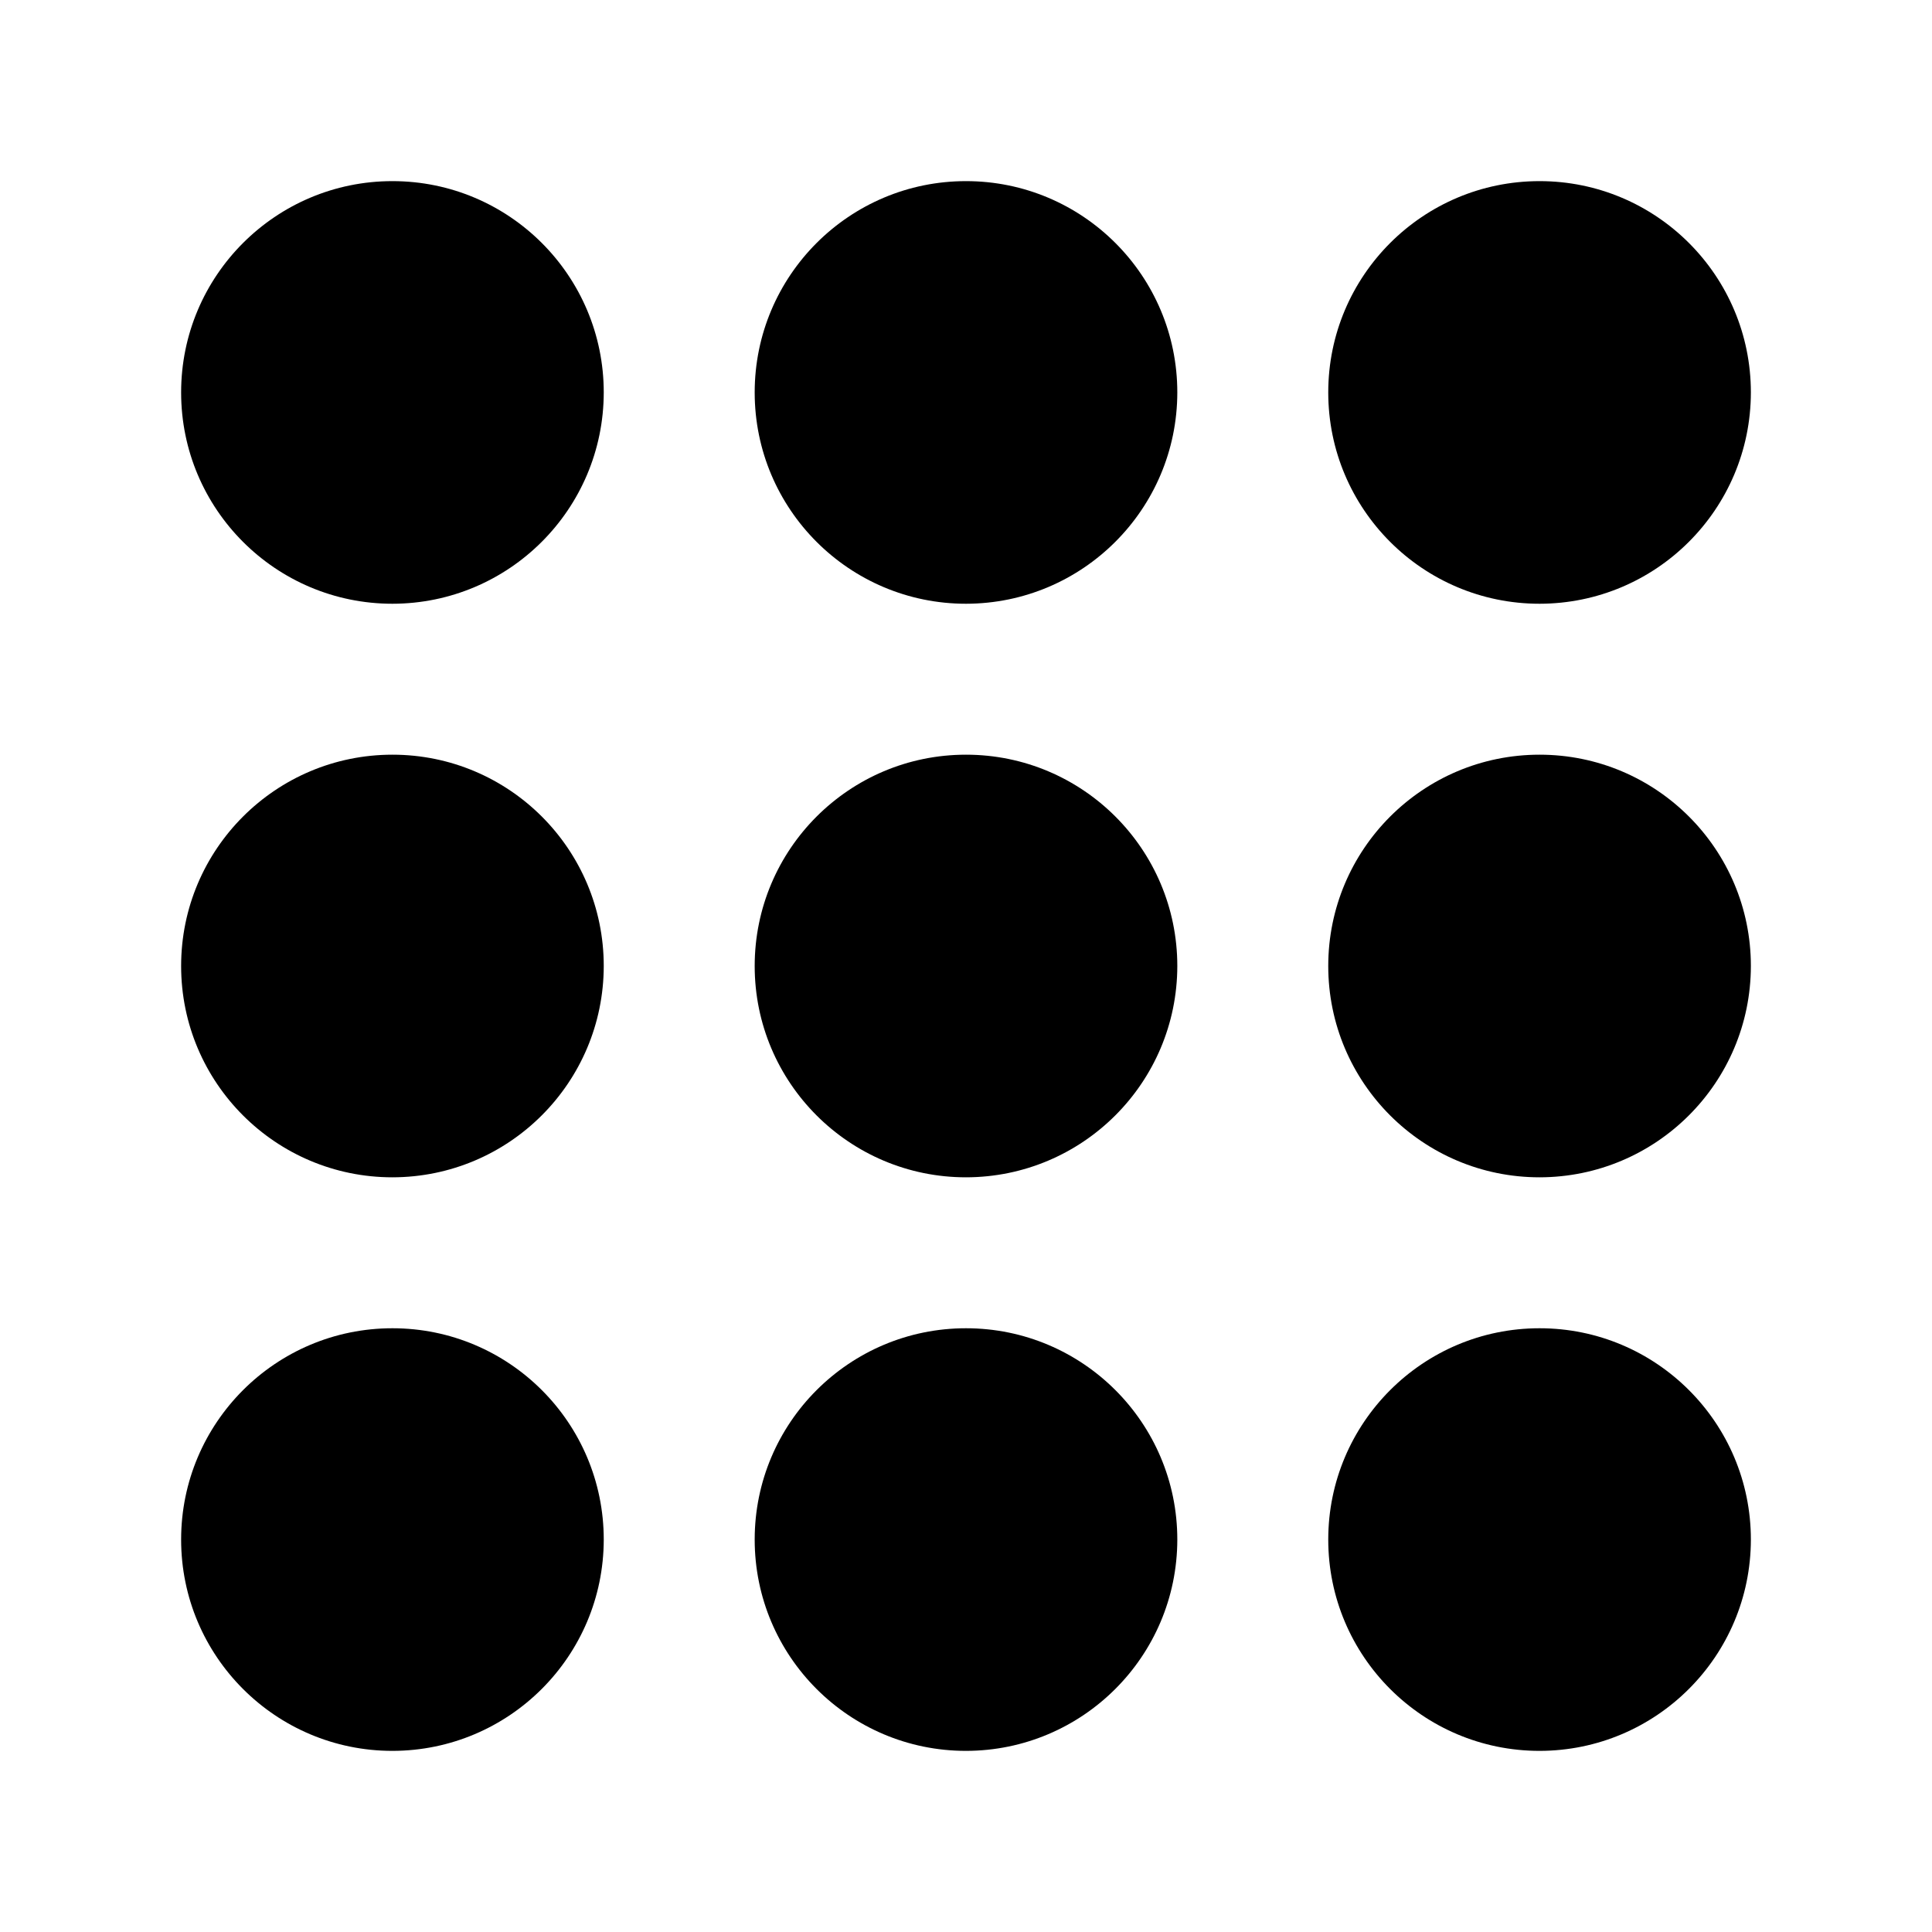
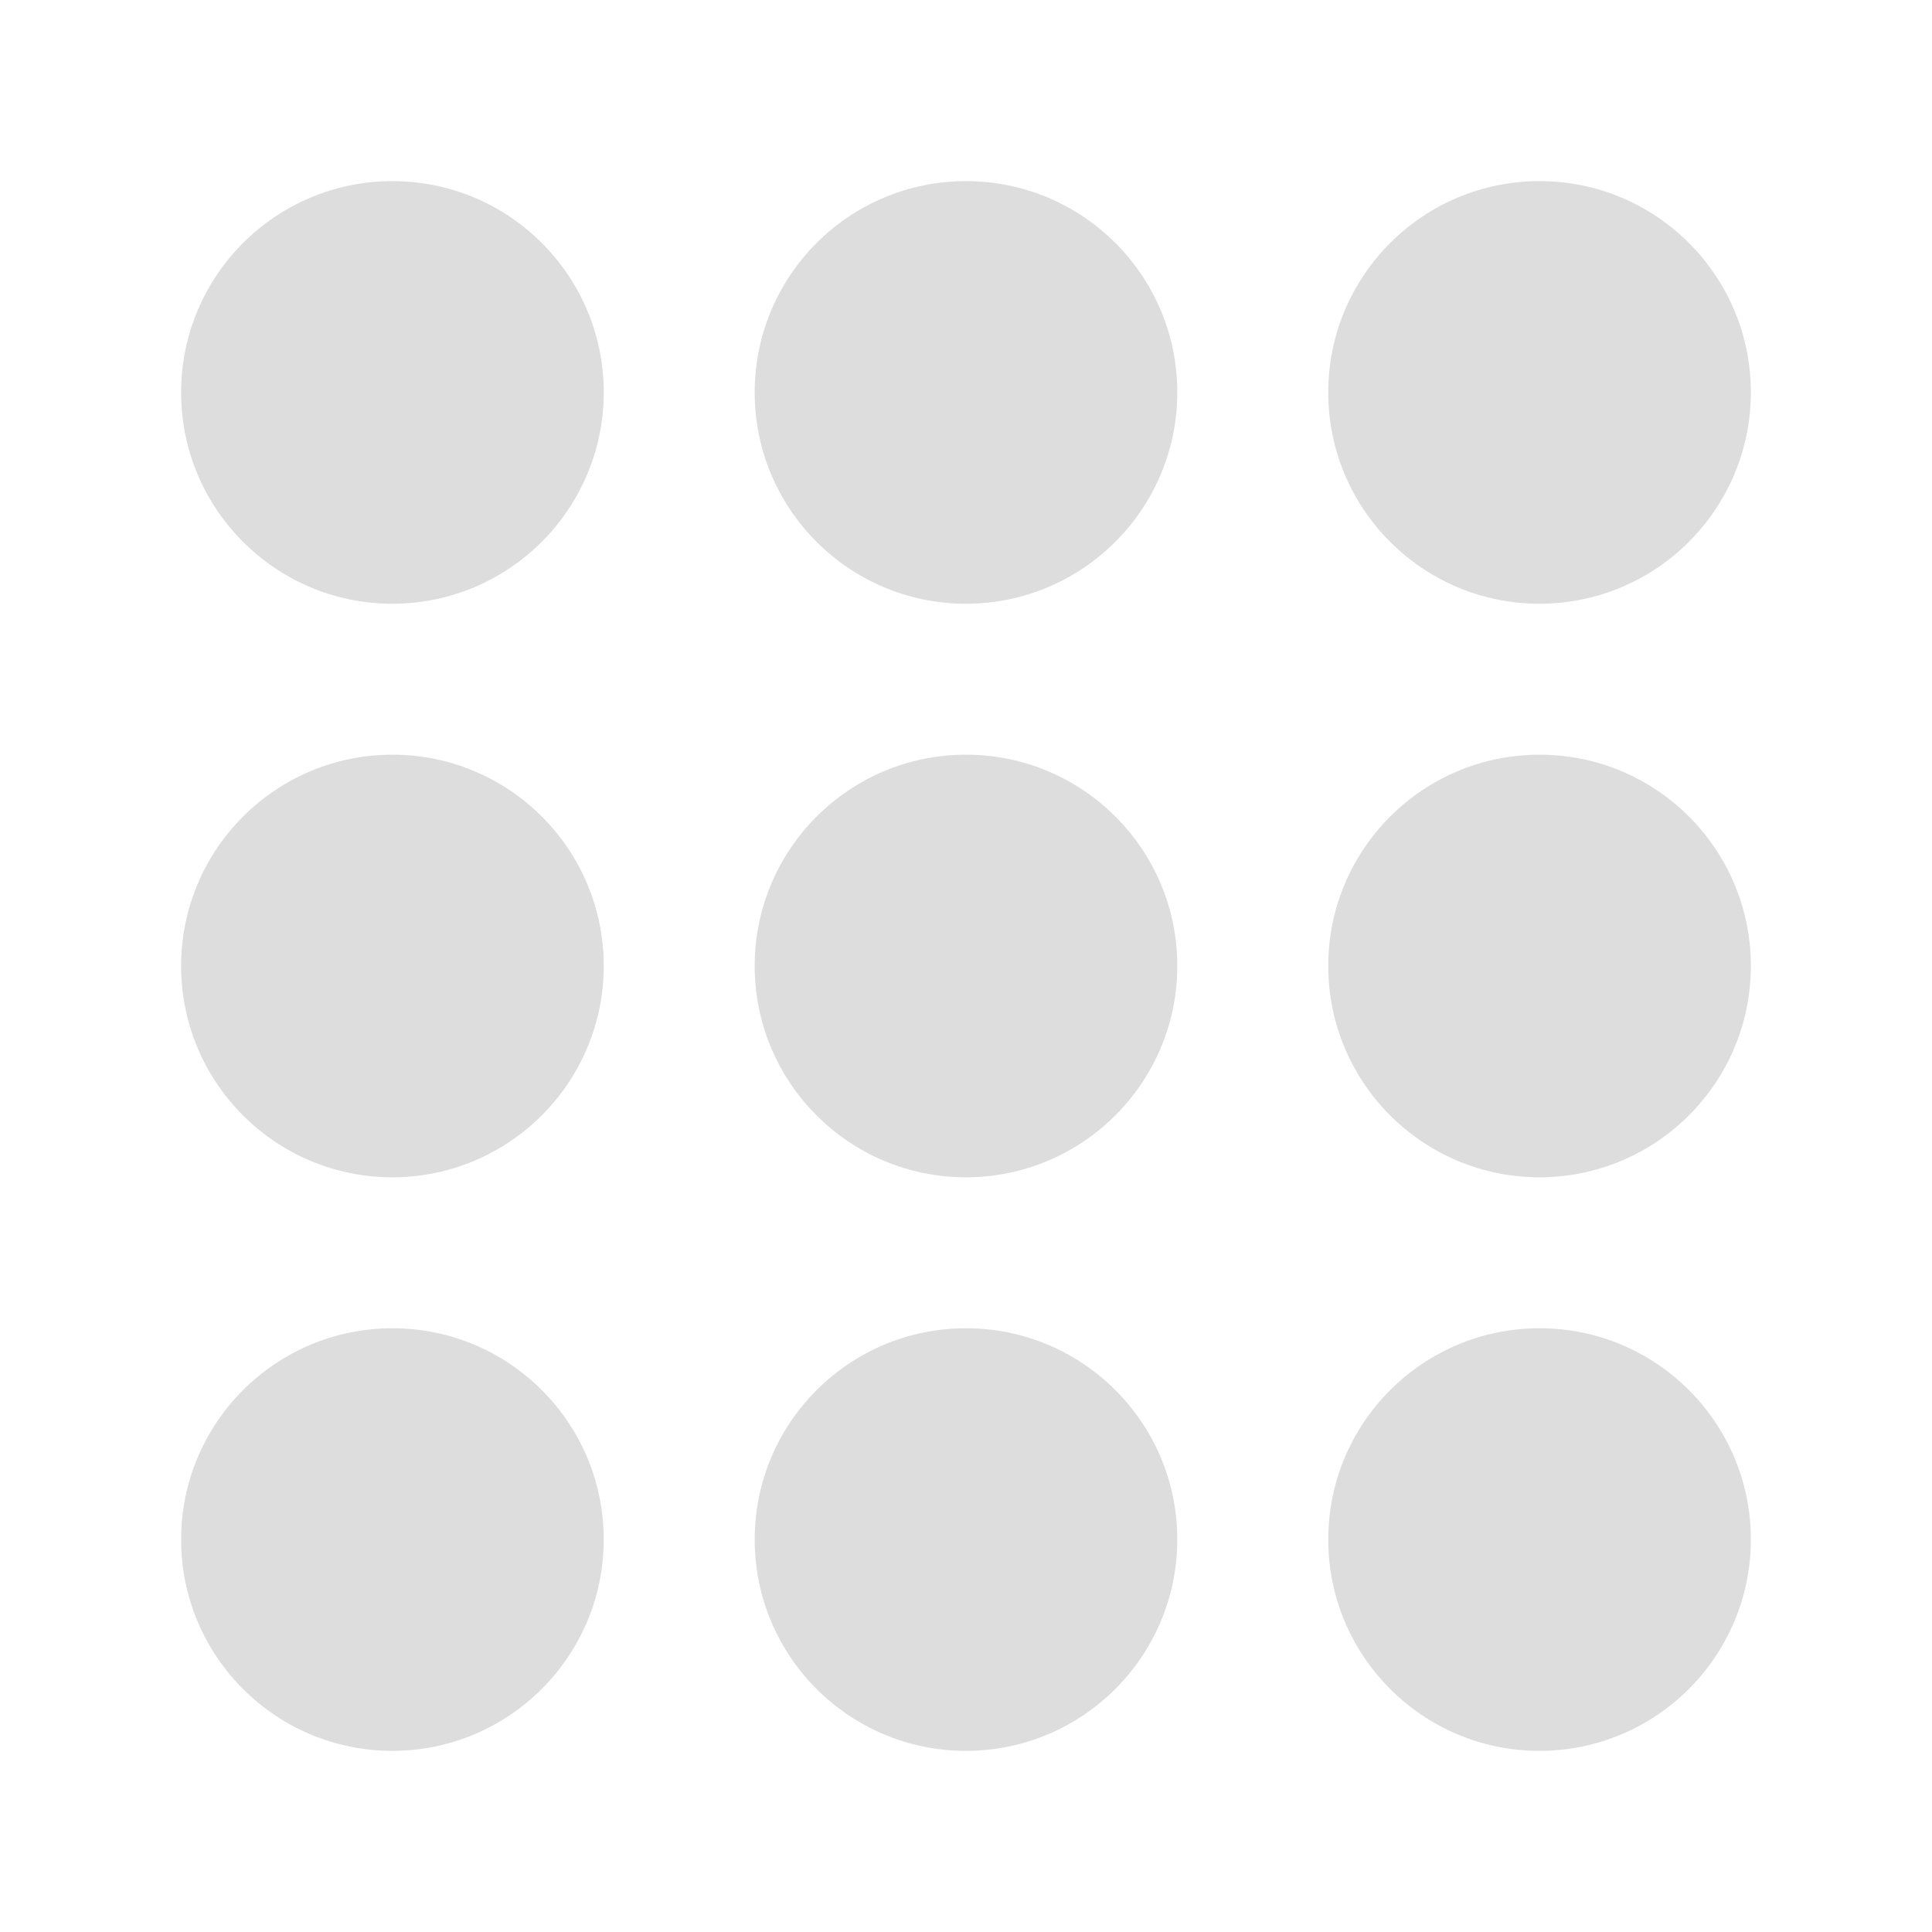
<svg xmlns="http://www.w3.org/2000/svg" viewBox="0 0 512 512" height="48" width="48" focusable="false" role="img" fill="currentColor" class="StyledIconBase-sc-ea9ulj-0 hRnJPC">
-   <path d="M104 160a56 56 0 1 1 56-56 56.06 56.06 0 0 1-56 56zm152 0a56 56 0 1 1 56-56 56.06 56.06 0 0 1-56 56zm152 0a56 56 0 1 1 56-56 56.06 56.06 0 0 1-56 56zM104 312a56 56 0 1 1 56-56 56.06 56.06 0 0 1-56 56zm152 0a56 56 0 1 1 56-56 56.06 56.06 0 0 1-56 56zm152 0a56 56 0 1 1 56-56 56.06 56.06 0 0 1-56 56zM104 464a56 56 0 1 1 56-56 56.06 56.06 0 0 1-56 56zm152 0a56 56 0 1 1 56-56 56.06 56.06 0 0 1-56 56zm152 0a56 56 0 1 1 56-56 56.06 56.06 0 0 1-56 56z" fill="##DDDDDD" />
+   <path d="M104 160a56 56 0 1 1 56-56 56.06 56.06 0 0 1-56 56zm152 0a56 56 0 1 1 56-56 56.06 56.06 0 0 1-56 56zm152 0a56 56 0 1 1 56-56 56.06 56.06 0 0 1-56 56zM104 312a56 56 0 1 1 56-56 56.06 56.06 0 0 1-56 56zm152 0a56 56 0 1 1 56-56 56.06 56.06 0 0 1-56 56zm152 0a56 56 0 1 1 56-56 56.06 56.06 0 0 1-56 56zM104 464a56 56 0 1 1 56-56 56.06 56.06 0 0 1-56 56zm152 0a56 56 0 1 1 56-56 56.06 56.06 0 0 1-56 56zm152 0a56 56 0 1 1 56-56 56.06 56.06 0 0 1-56 56z" fill="#DDDDDD" />
</svg>
